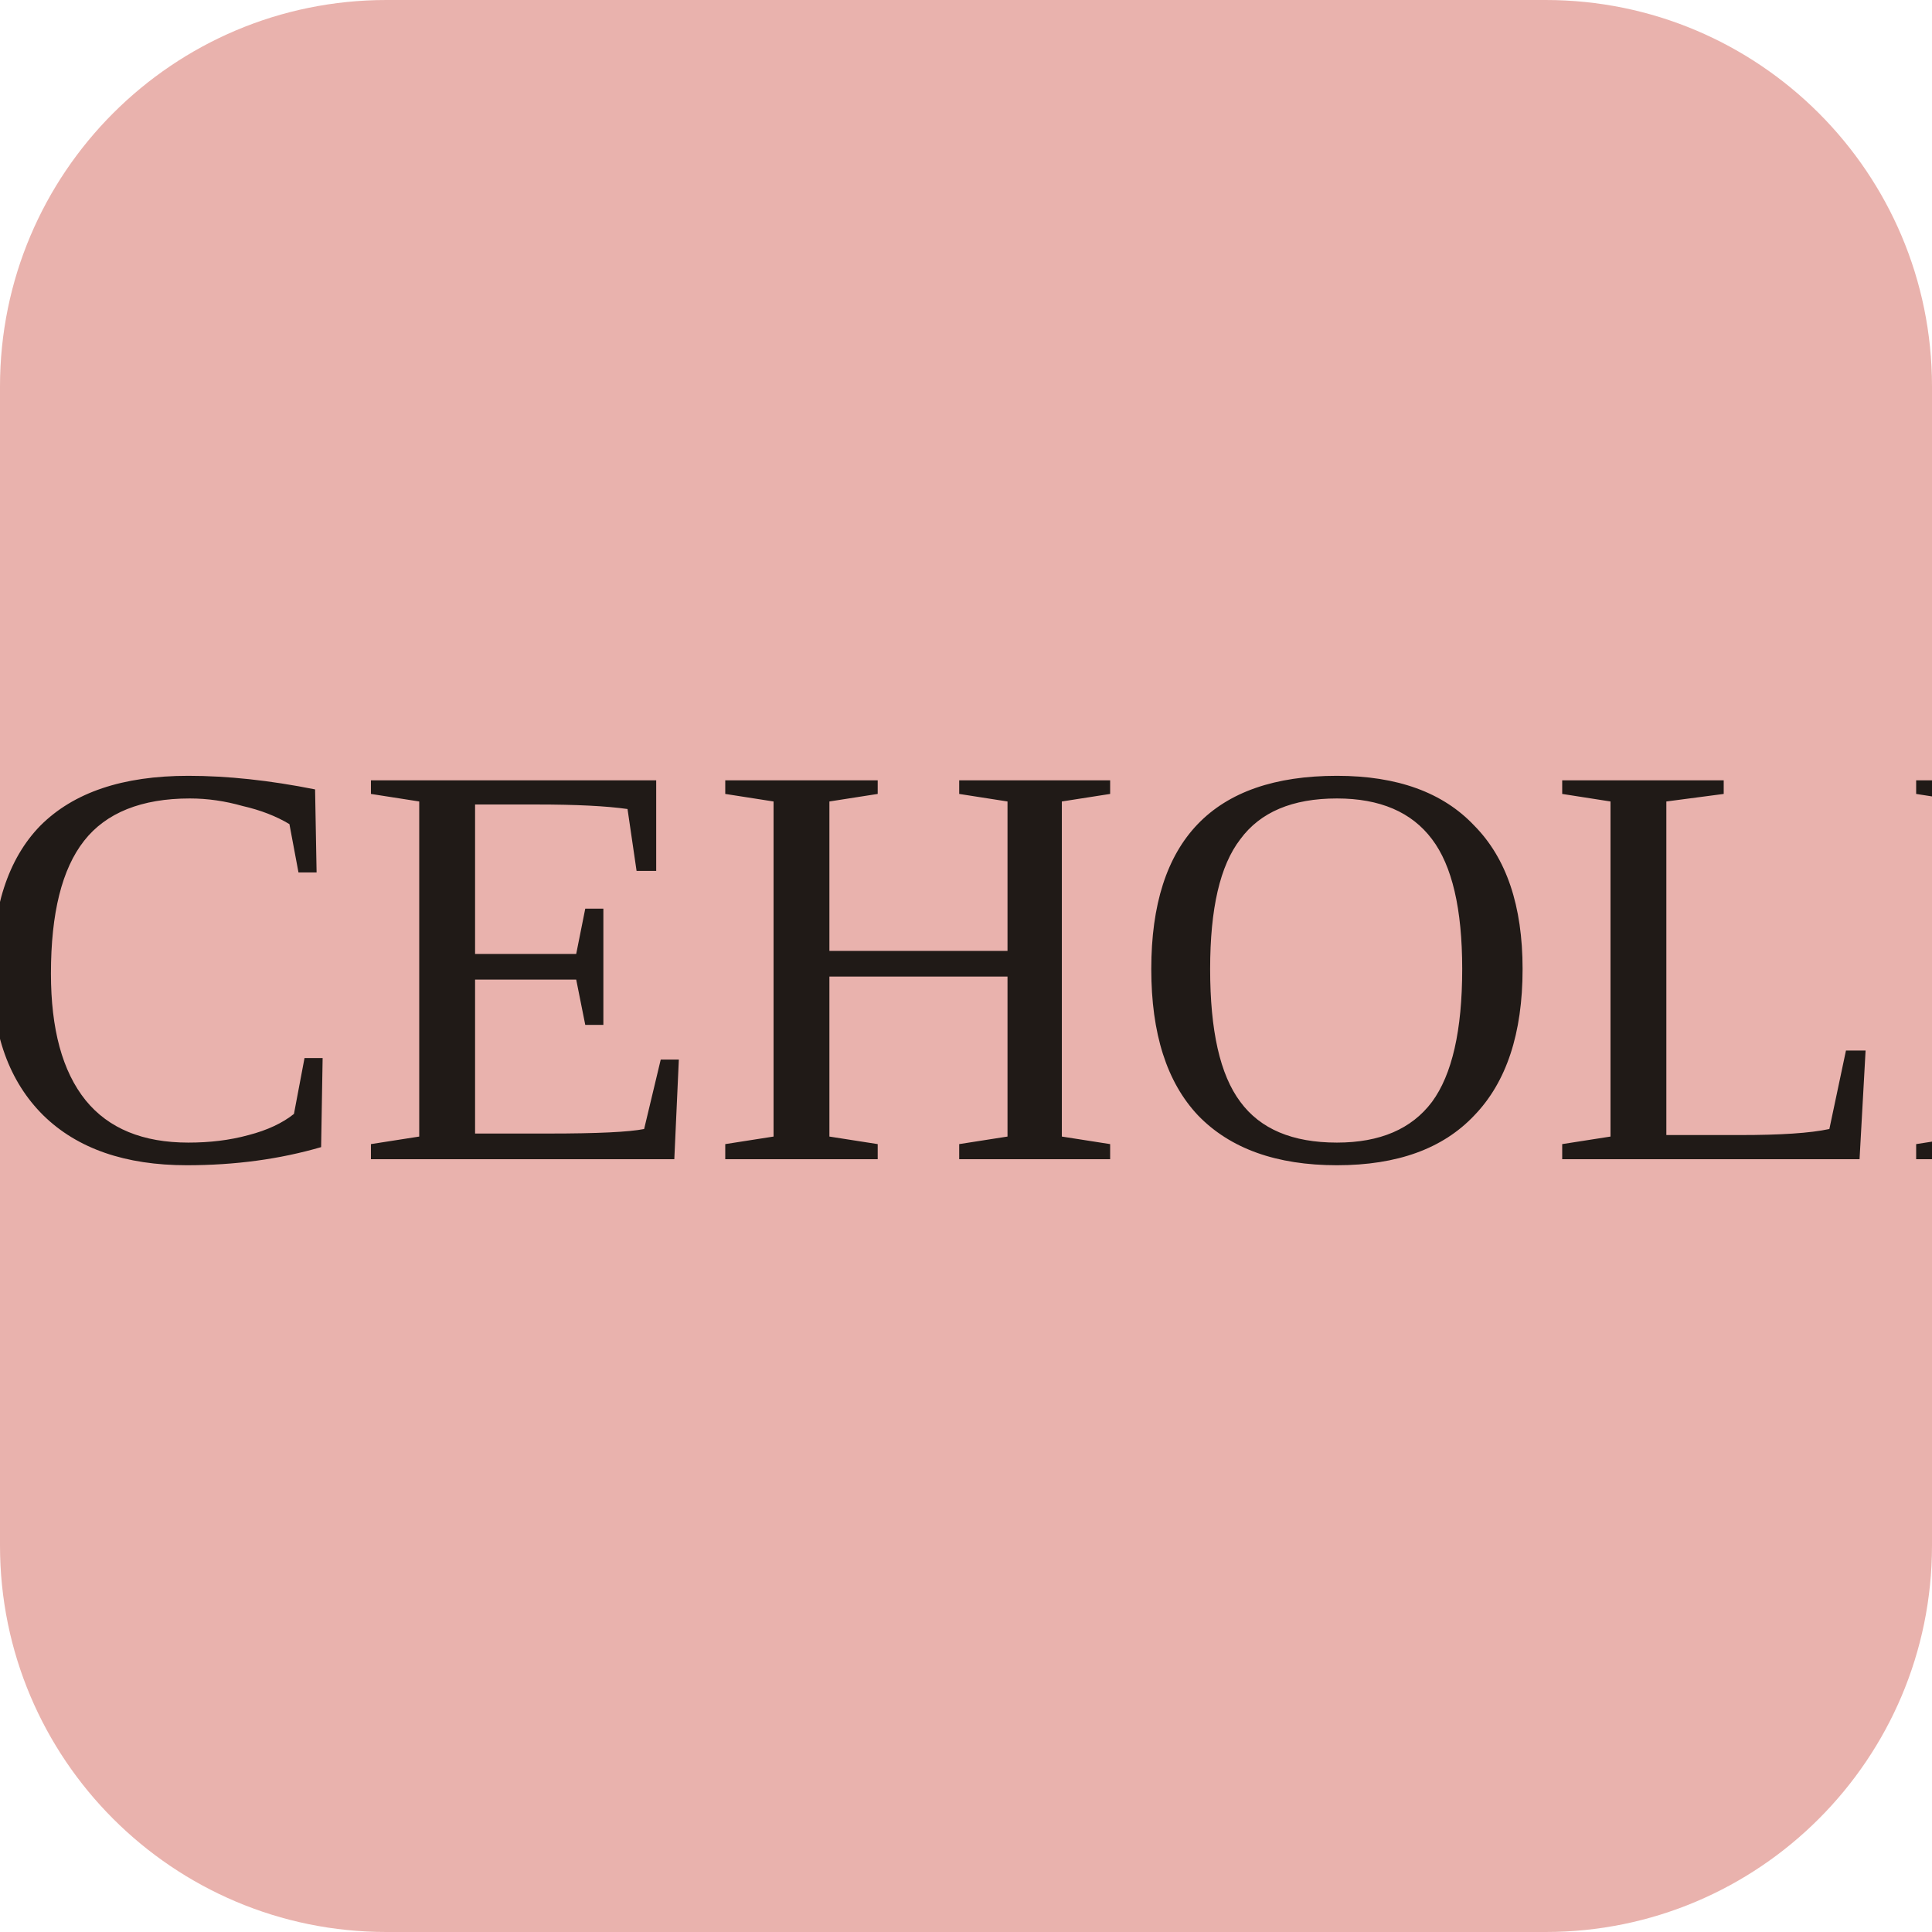
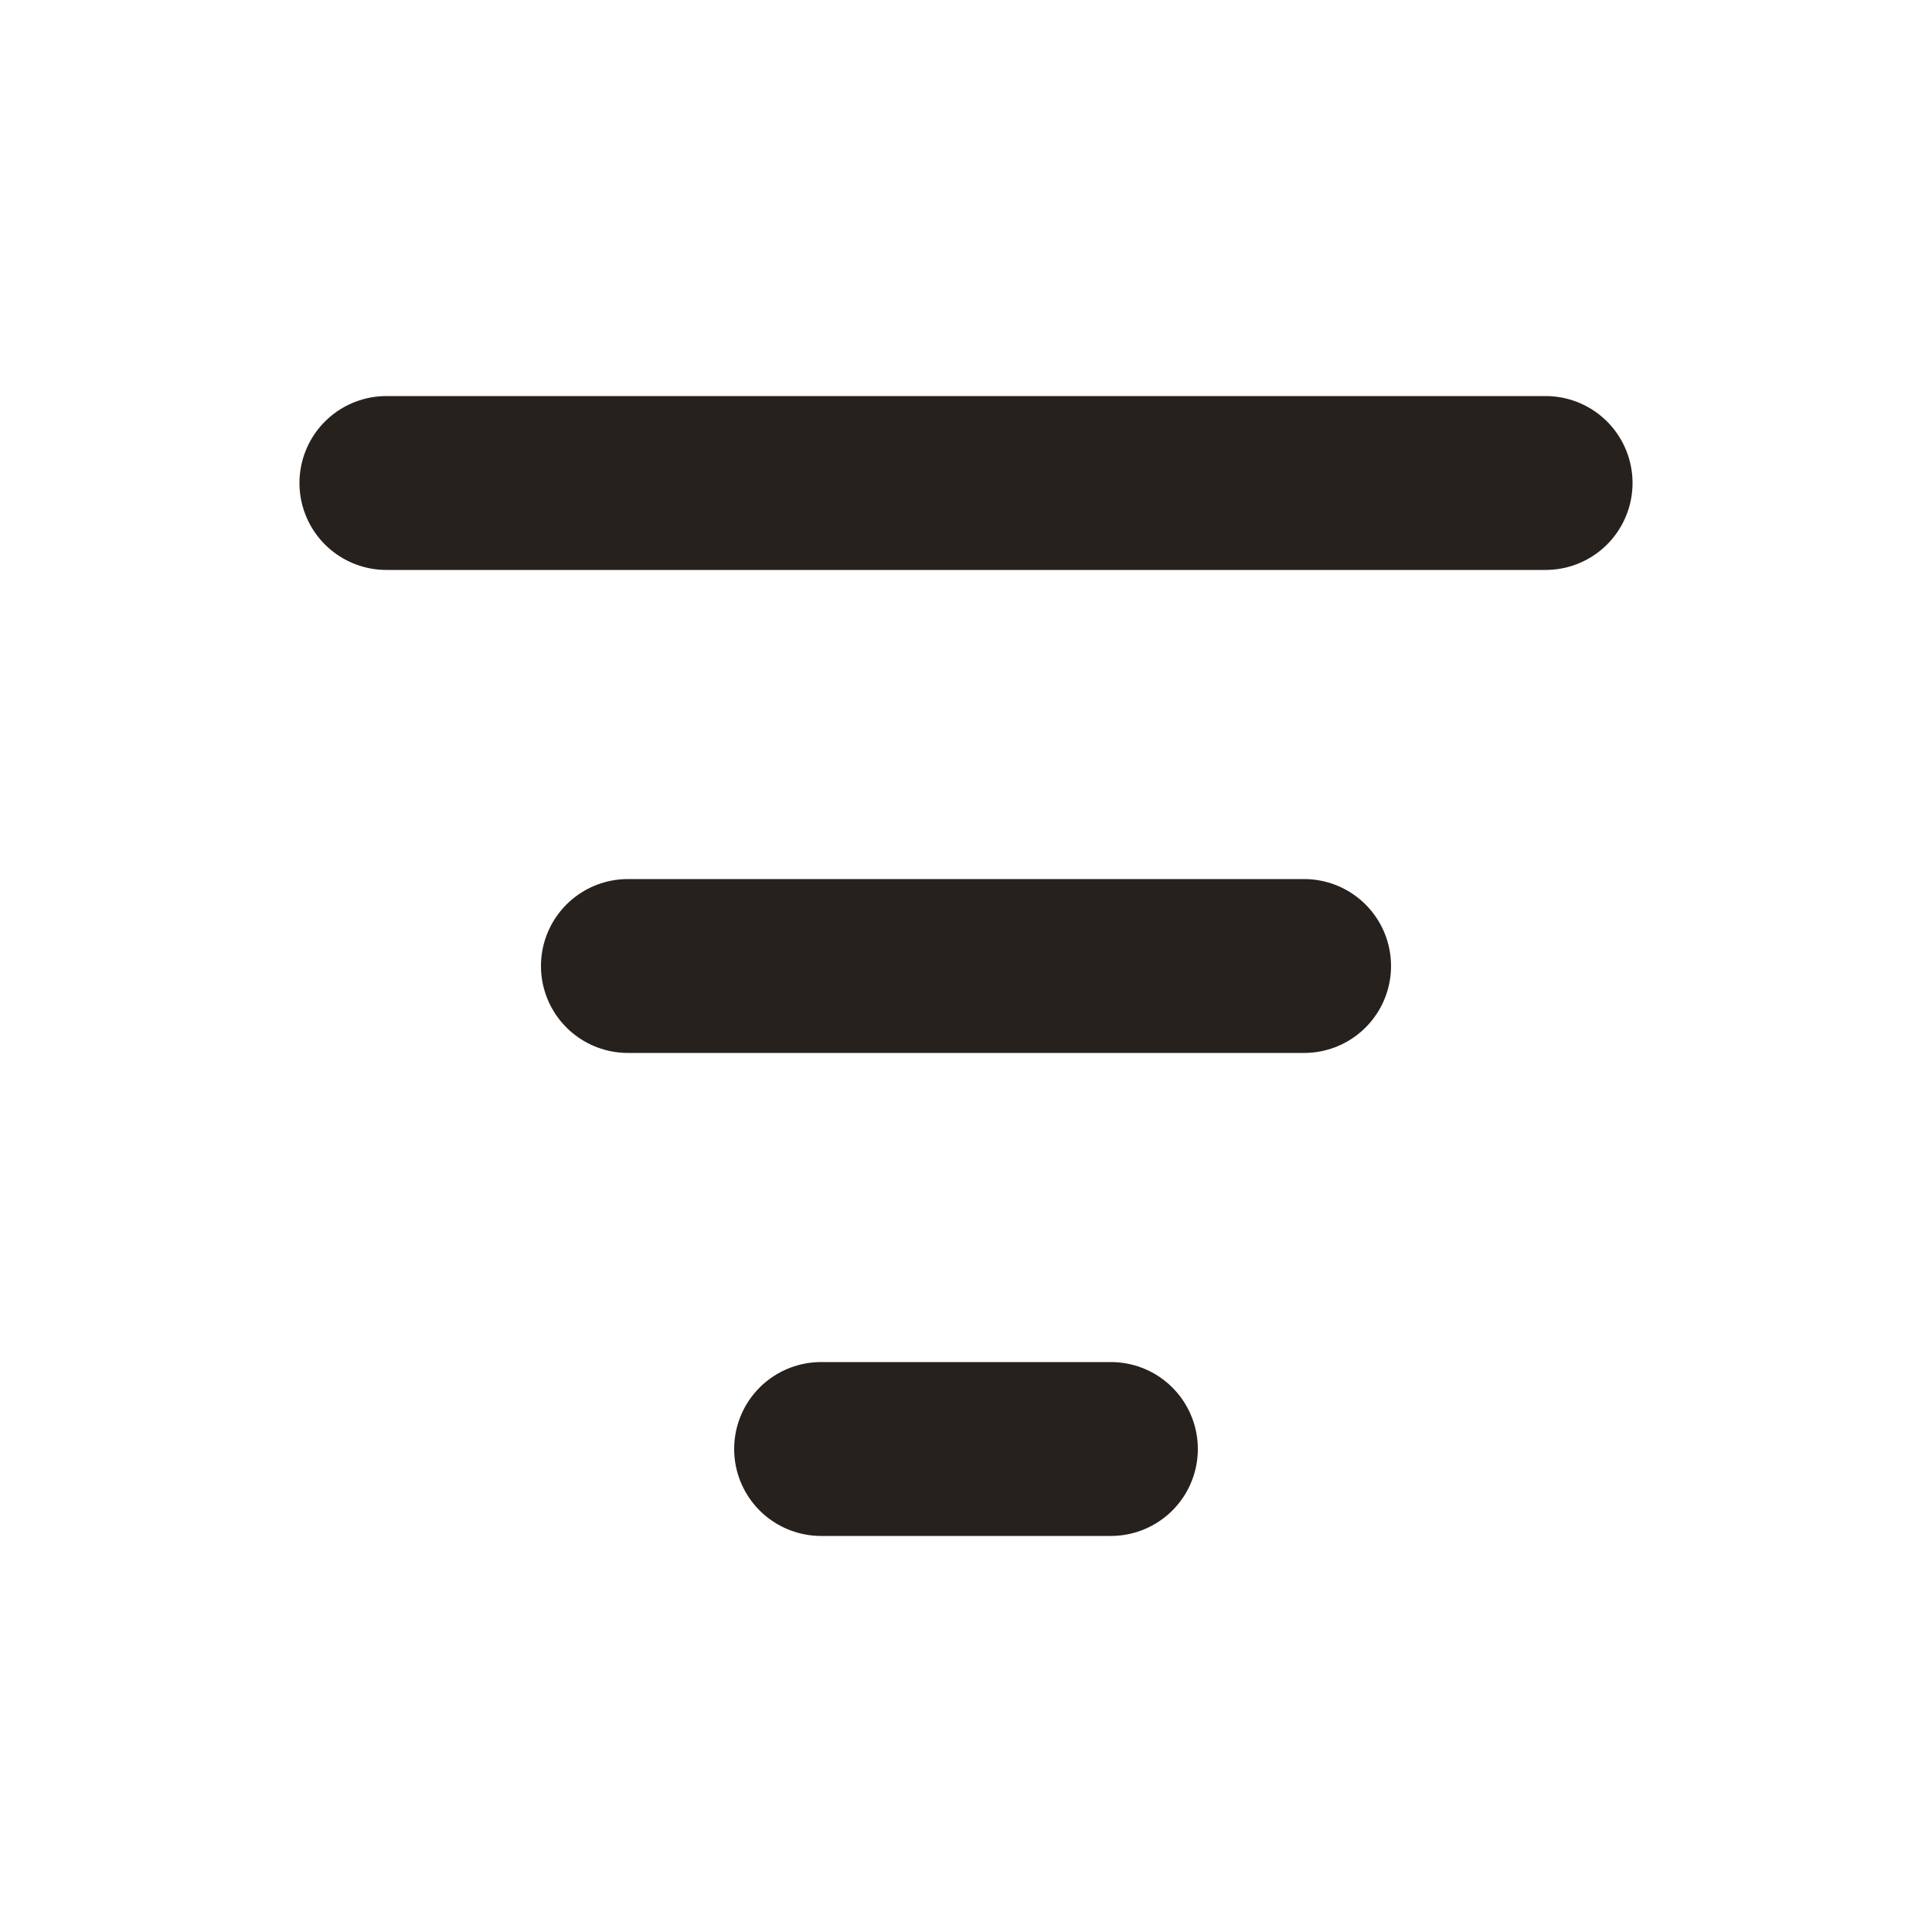
- <svg xmlns="http://www.w3.org/2000/svg" width="20" height="20" viewBox="0 0 20 20">
-   <rect width="20" height="20" rx="4" fill="#c93f31" opacity=".4" />
-   <text x="50%" y="60%" font-size="6" text-anchor="middle" fill="#201a17">PLACEHOLDER</text>
+ <svg xmlns="http://www.w3.org/2000/svg" preserveAspectRatio="none" overflow="visible" style="display: block;" width="20" height="20" viewBox="0 0 20 20" fill="none">
+   <g id="Icon / Filter">
+     <path id="Vector" d="M4 5H16M6.5 10H13.5M8.5 15H11.5" stroke="#27211E" stroke-width="1.8" stroke-linecap="round" />
+   </g>
</svg>
